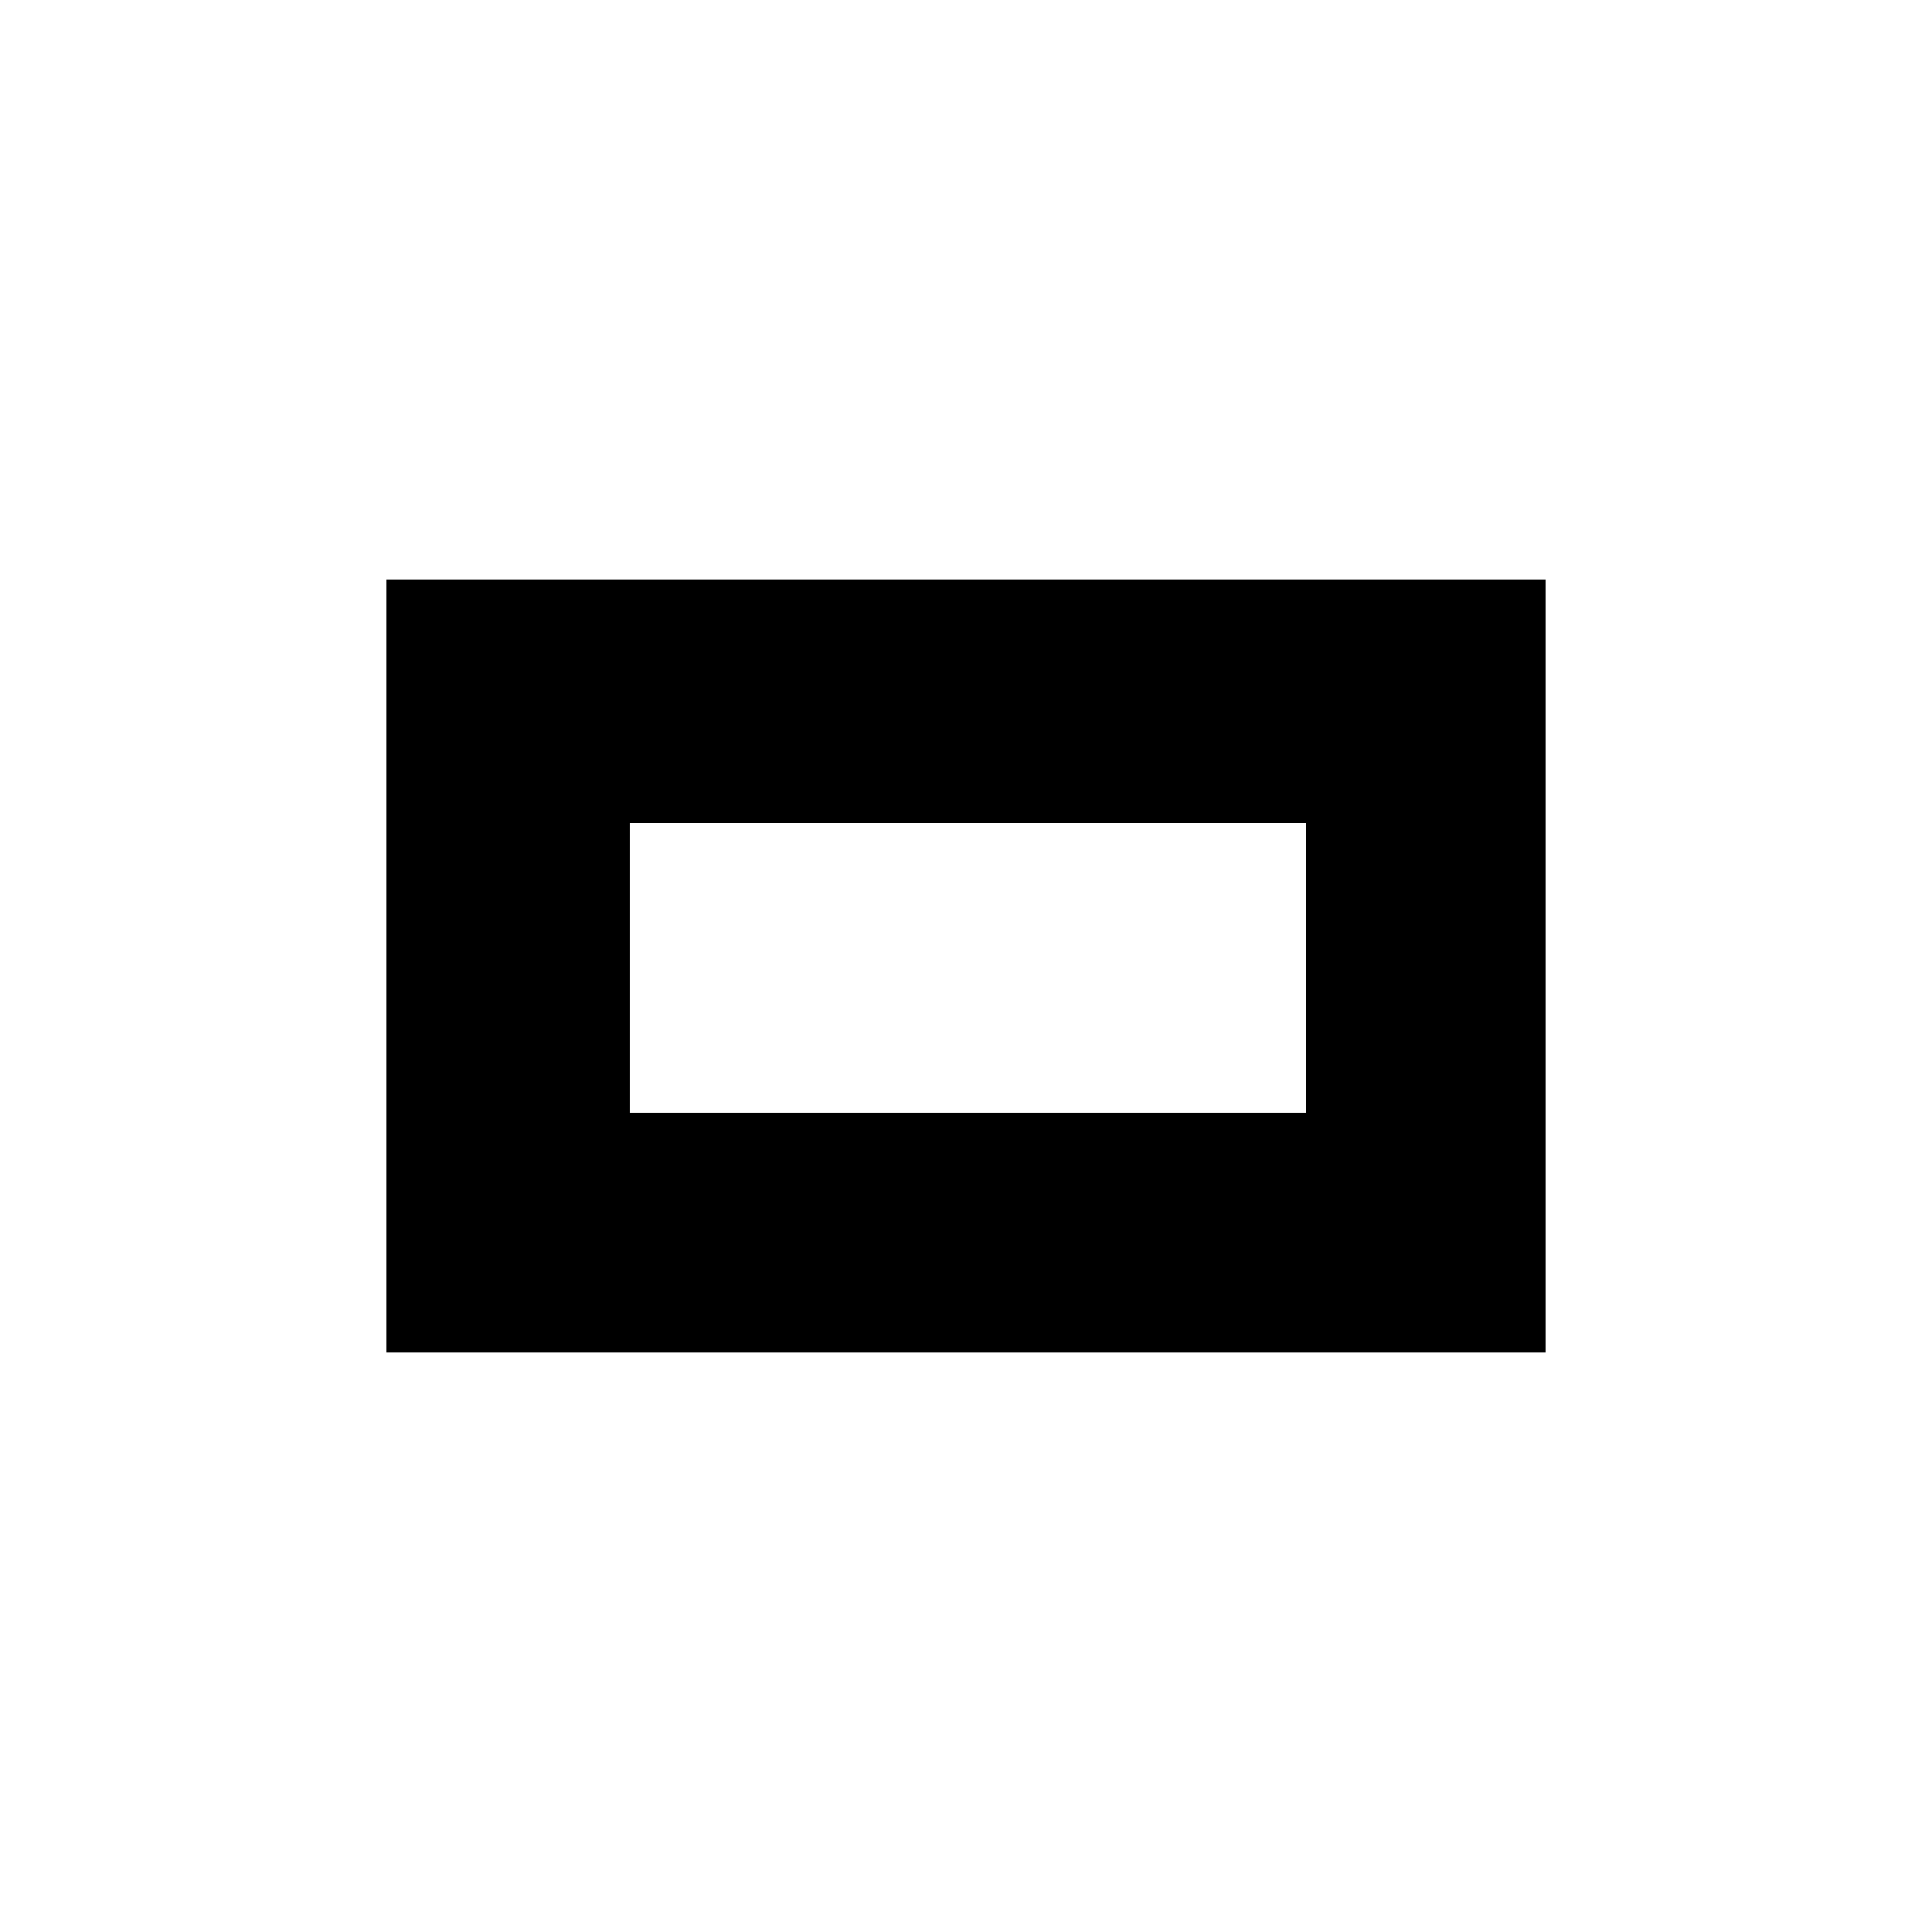
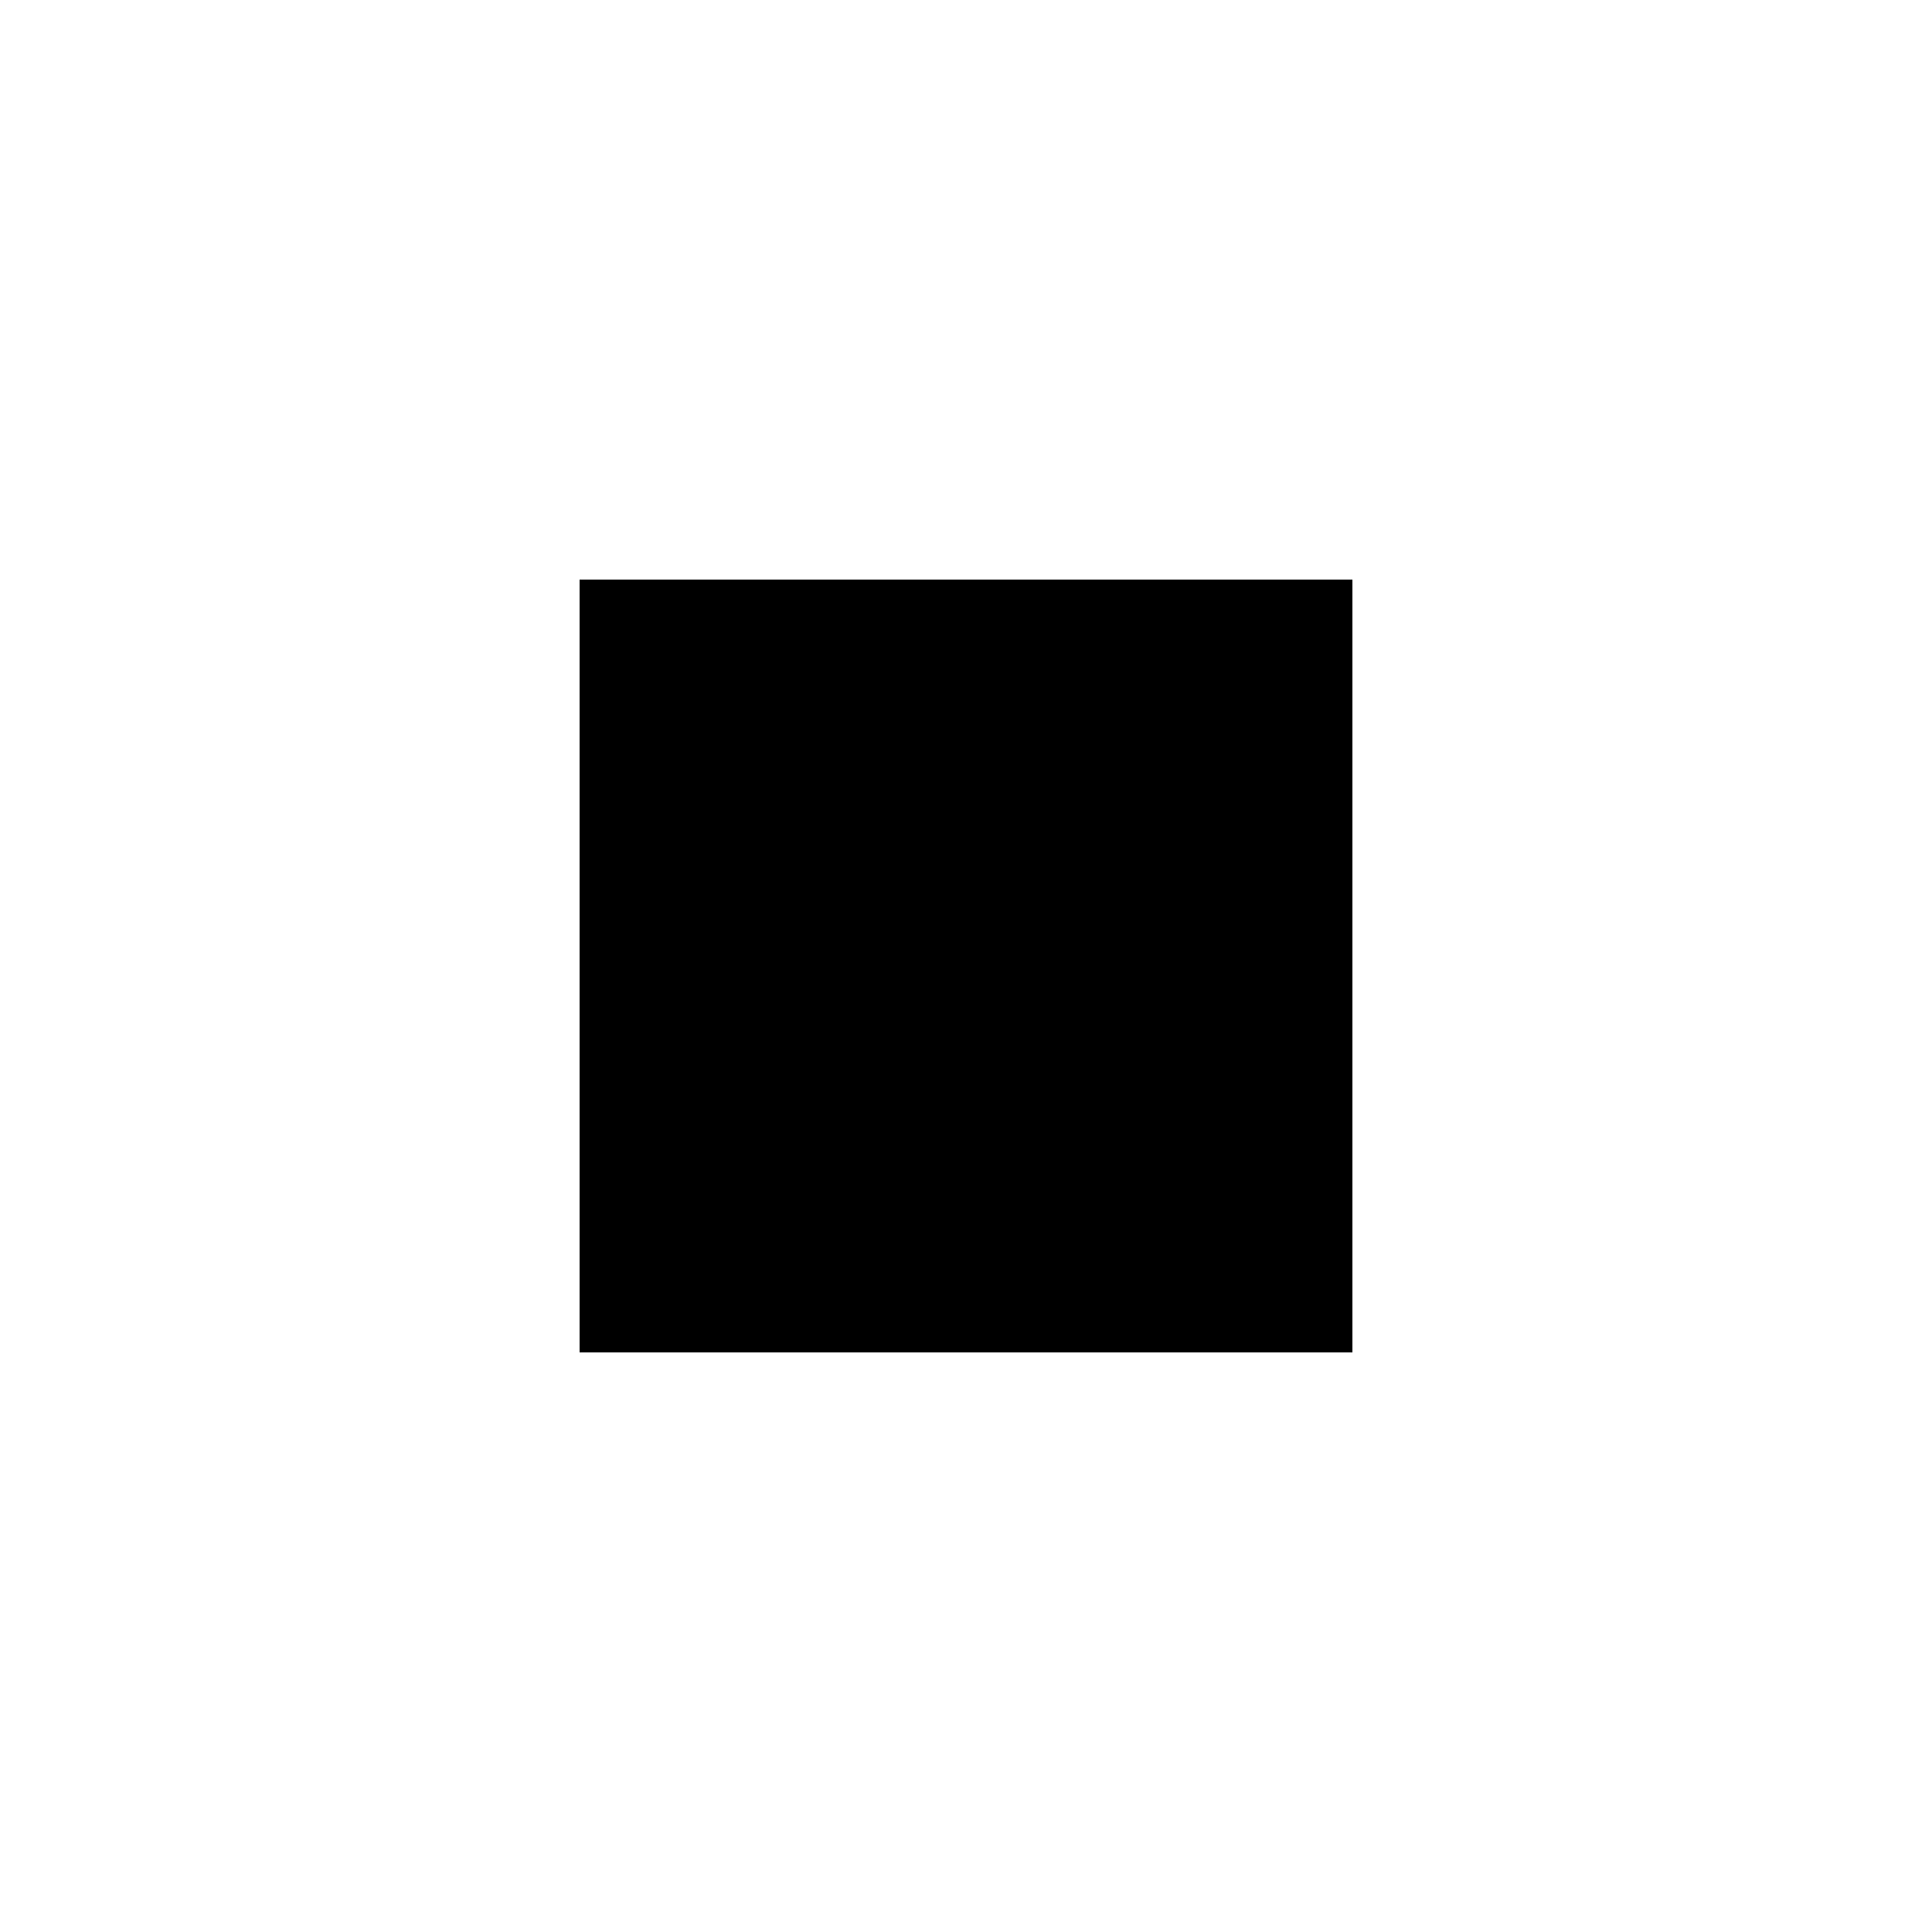
<svg xmlns="http://www.w3.org/2000/svg" version="1.0" width="500pt" height="500pt" viewBox="0 0 500 500" preserveAspectRatio="xMidYMid meet">
  <g transform="translate(0,500) scale(0.1,-0.1)" fill="#000000" stroke="none">
-     <path d="M1000 2500 l0 -1000 1500 0 1500 0 0 1000 0 1000 -1500 0 -1500 0 0 -1000z m2380 -5 l0 -375 -875 0 -875 0 0 375 0 375 875 0 875 0 0 -375z" />
+     <path d="M1500 2500 l0 -1000 1000 0 1000 0 0 1000 0 1000 -1000 0 -1000 0 0 -1000z" />
  </g>
</svg>
